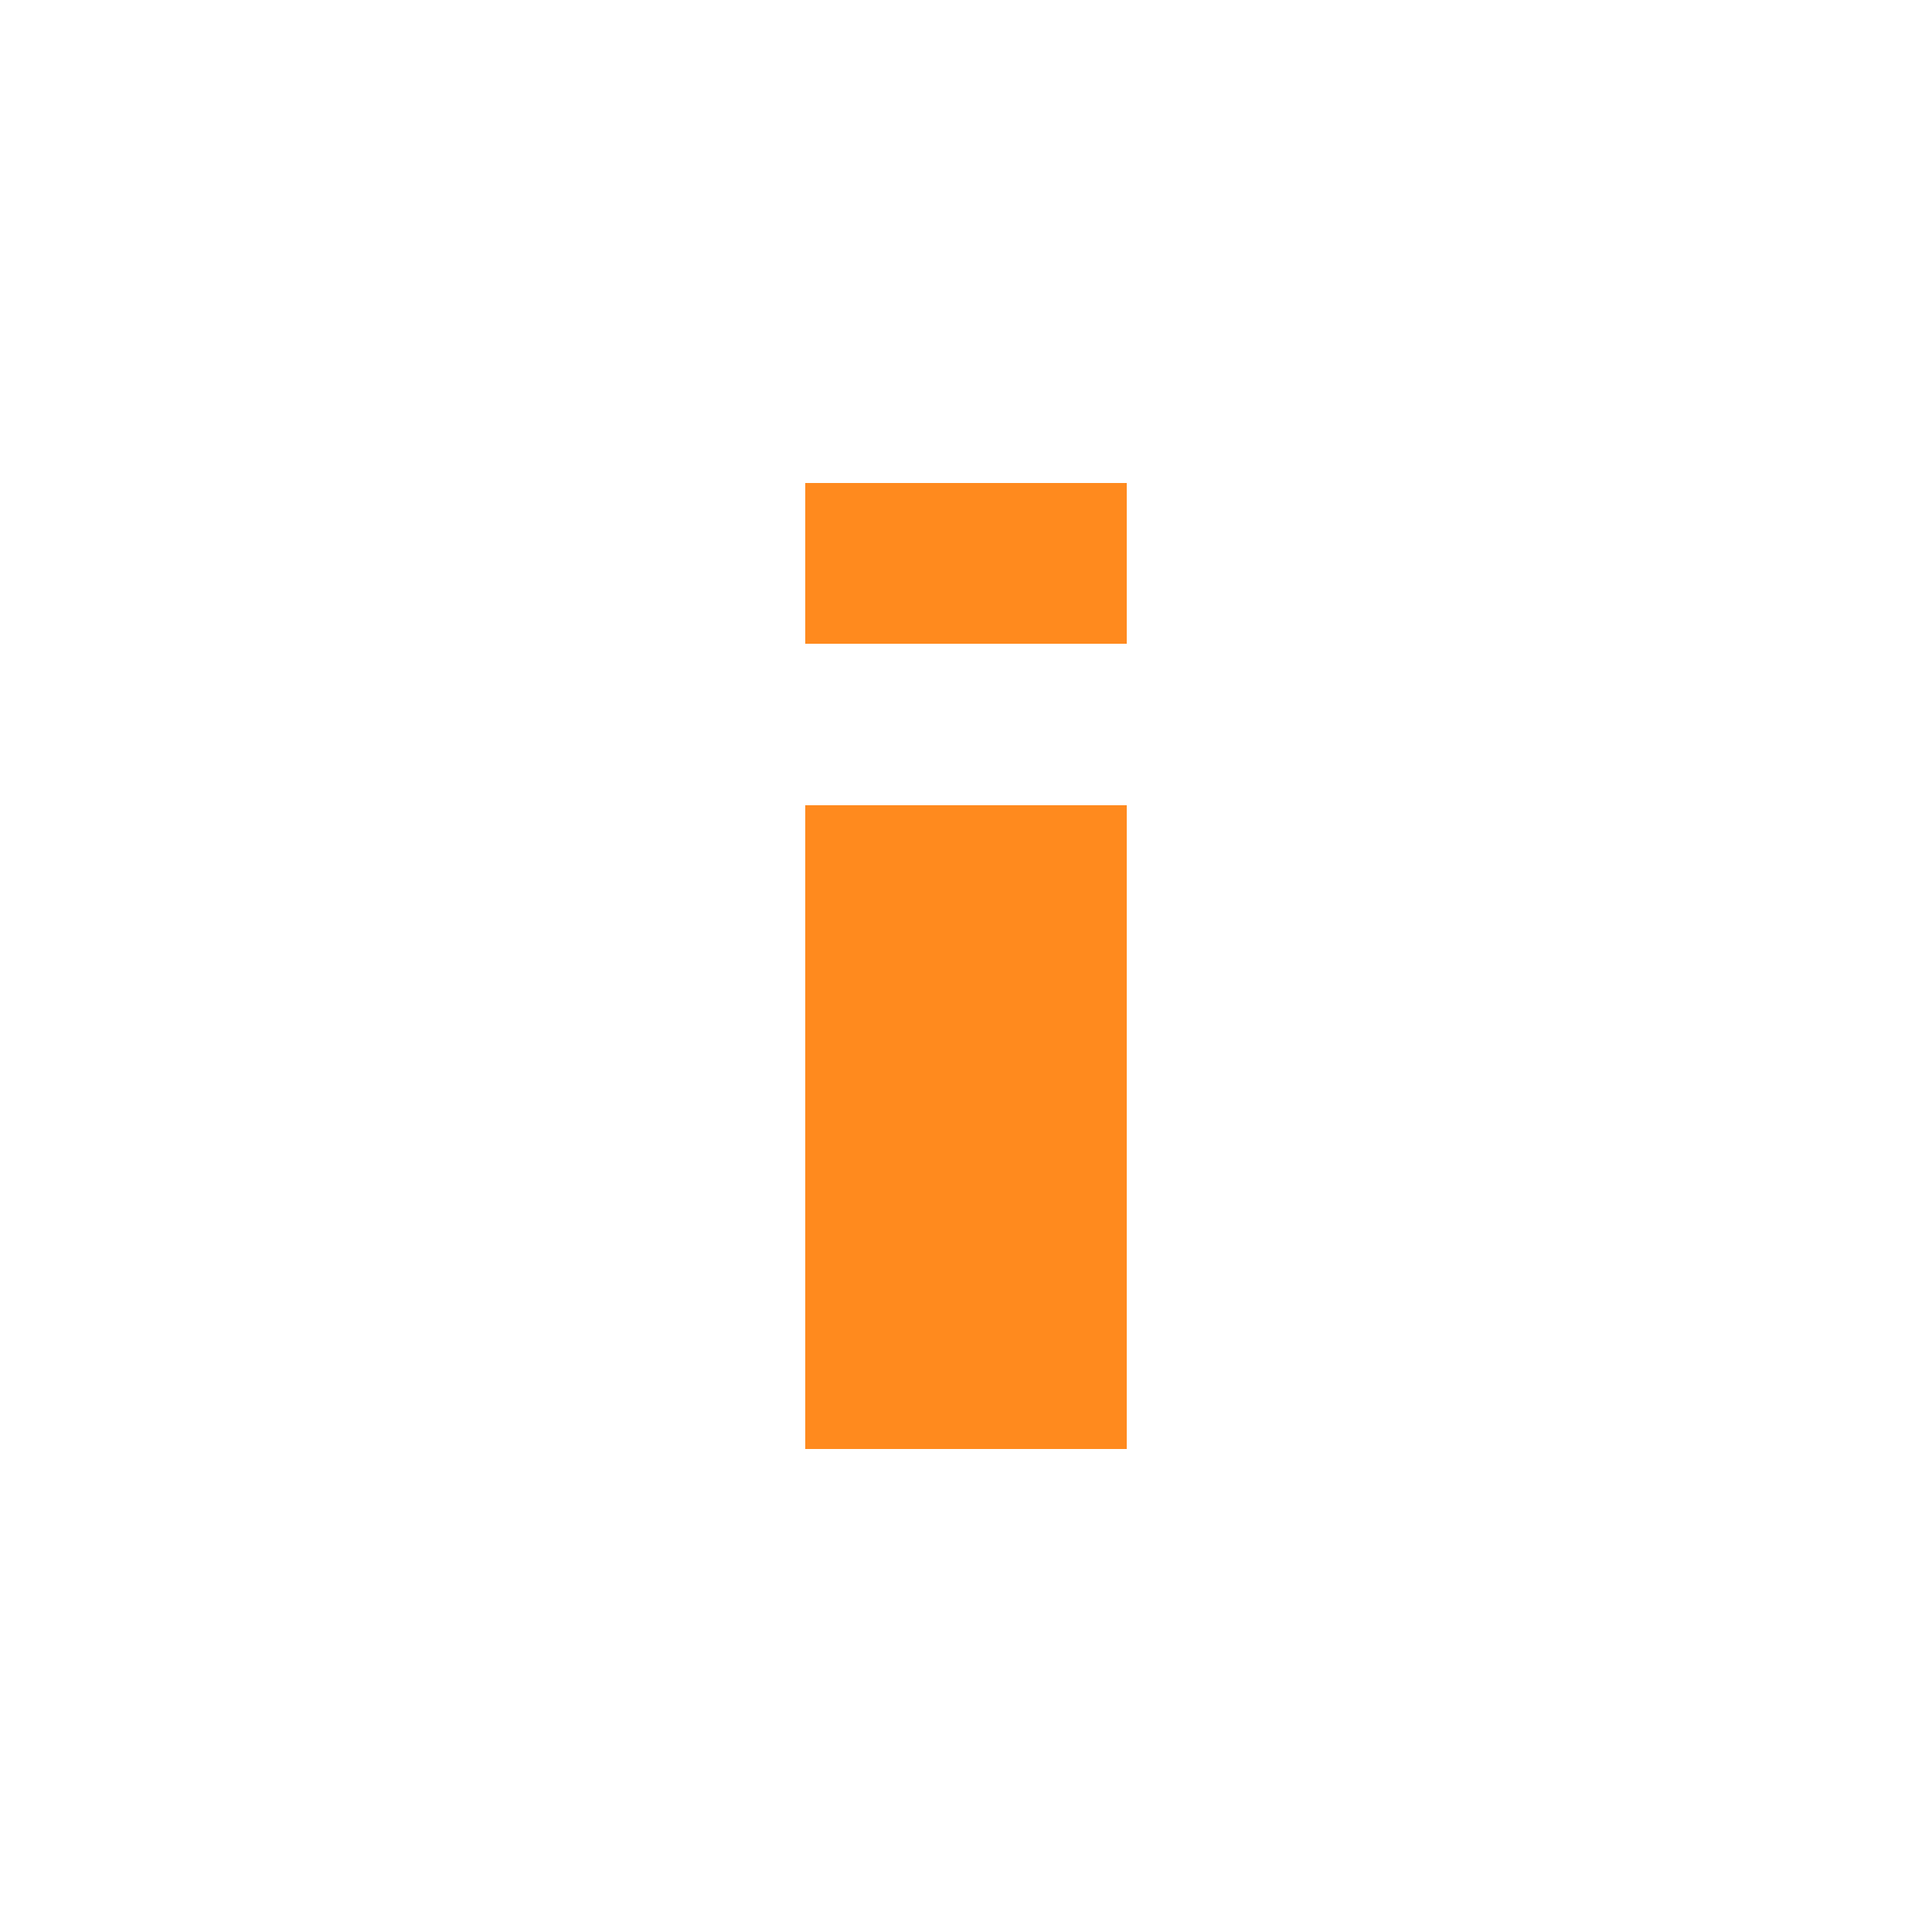
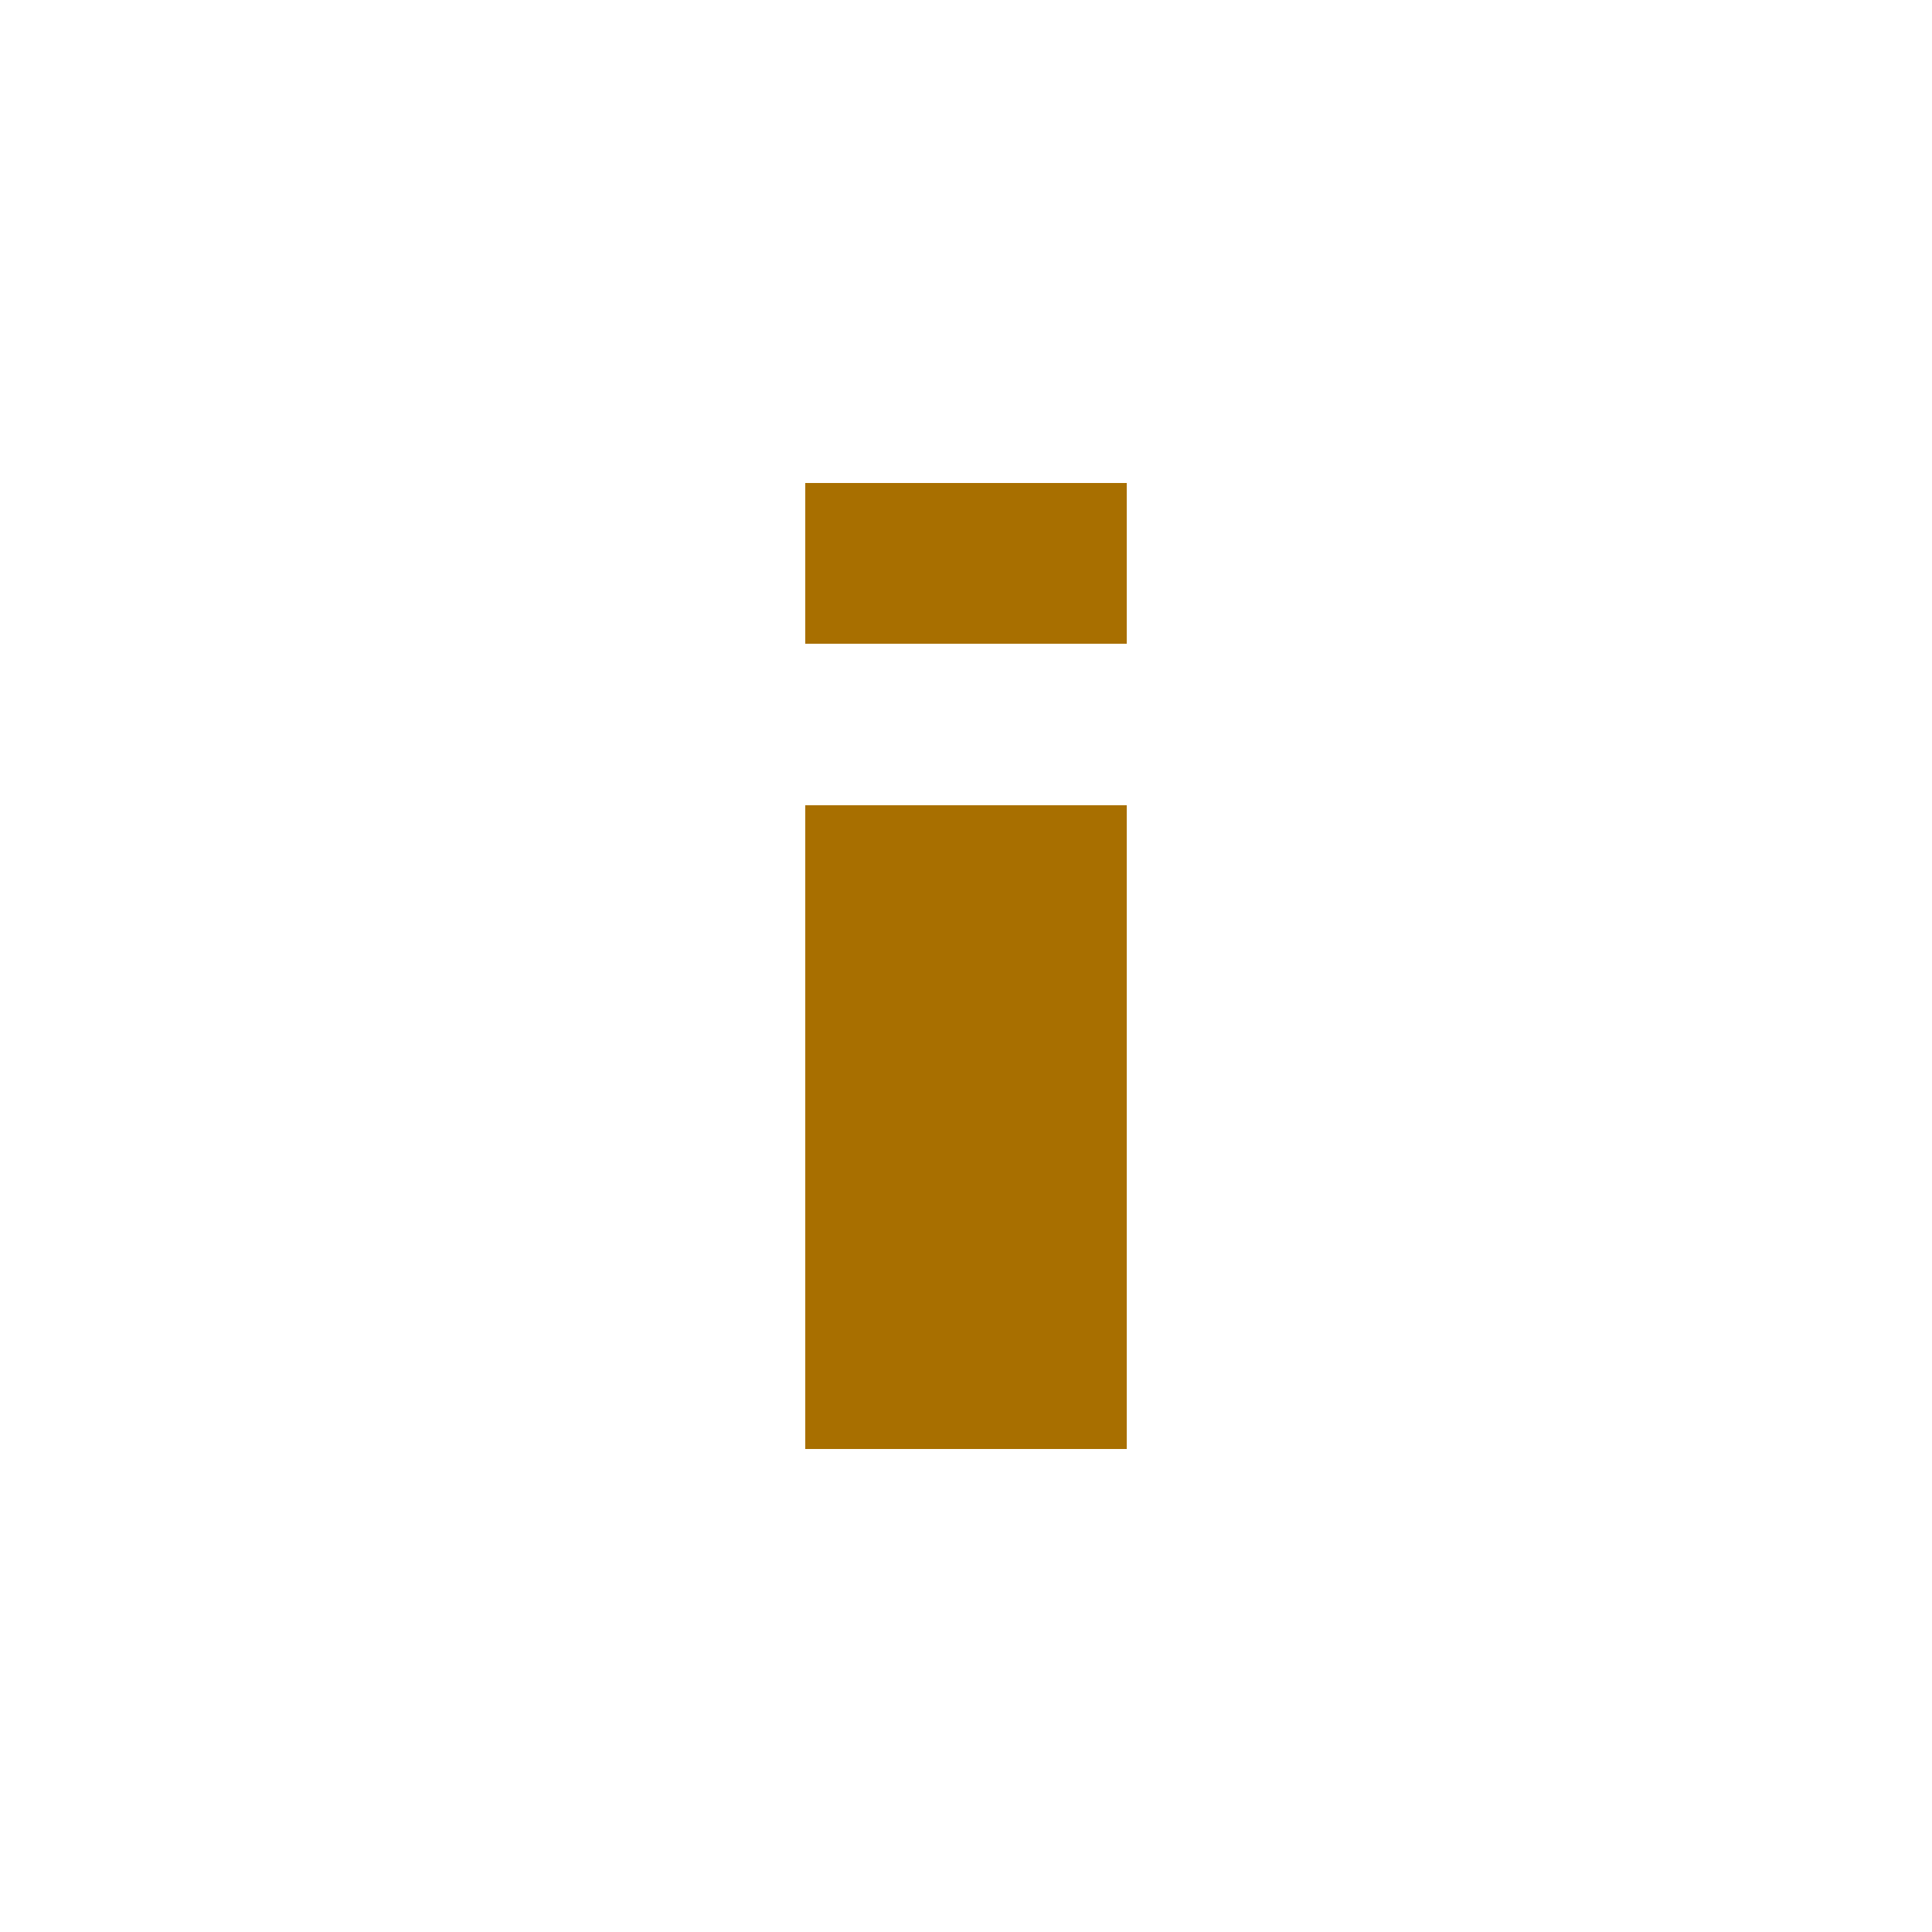
<svg xmlns="http://www.w3.org/2000/svg" width="1024" height="1024" viewBox="0 0 1024 1024" role="img" aria-label="Invincible" shape-rendering="crispEdges">
  <rect width="1024" height="1024" fill="#FFFFFF" />
-   <rect x="426.667" y="256" width="170.667" height="85.333" fill="#FF8A1E" />
-   <rect x="426.667" y="426.667" width="170.667" height="85.333" fill="#FF8A1E" />
-   <rect x="426.667" y="512" width="170.667" height="85.333" fill="#FF8A1E" />
-   <rect x="426.667" y="597.333" width="170.667" height="85.333" fill="#FF8A1E" />
-   <rect x="426.667" y="682.667" width="170.667" height="85.333" fill="#FF8A1E" />
+   <rect x="426.667" y="256" width="170.667" height="85.333" fill="#A86F00" />
+   <rect x="426.667" y="426.667" width="170.667" height="85.333" fill="#A86F00" />
+   <rect x="426.667" y="512" width="170.667" height="85.333" fill="#A86F00" />
+   <rect x="426.667" y="597.333" width="170.667" height="85.333" fill="#A86F00" />
+   <rect x="426.667" y="682.667" width="170.667" height="85.333" fill="#A86F00" />
</svg>
